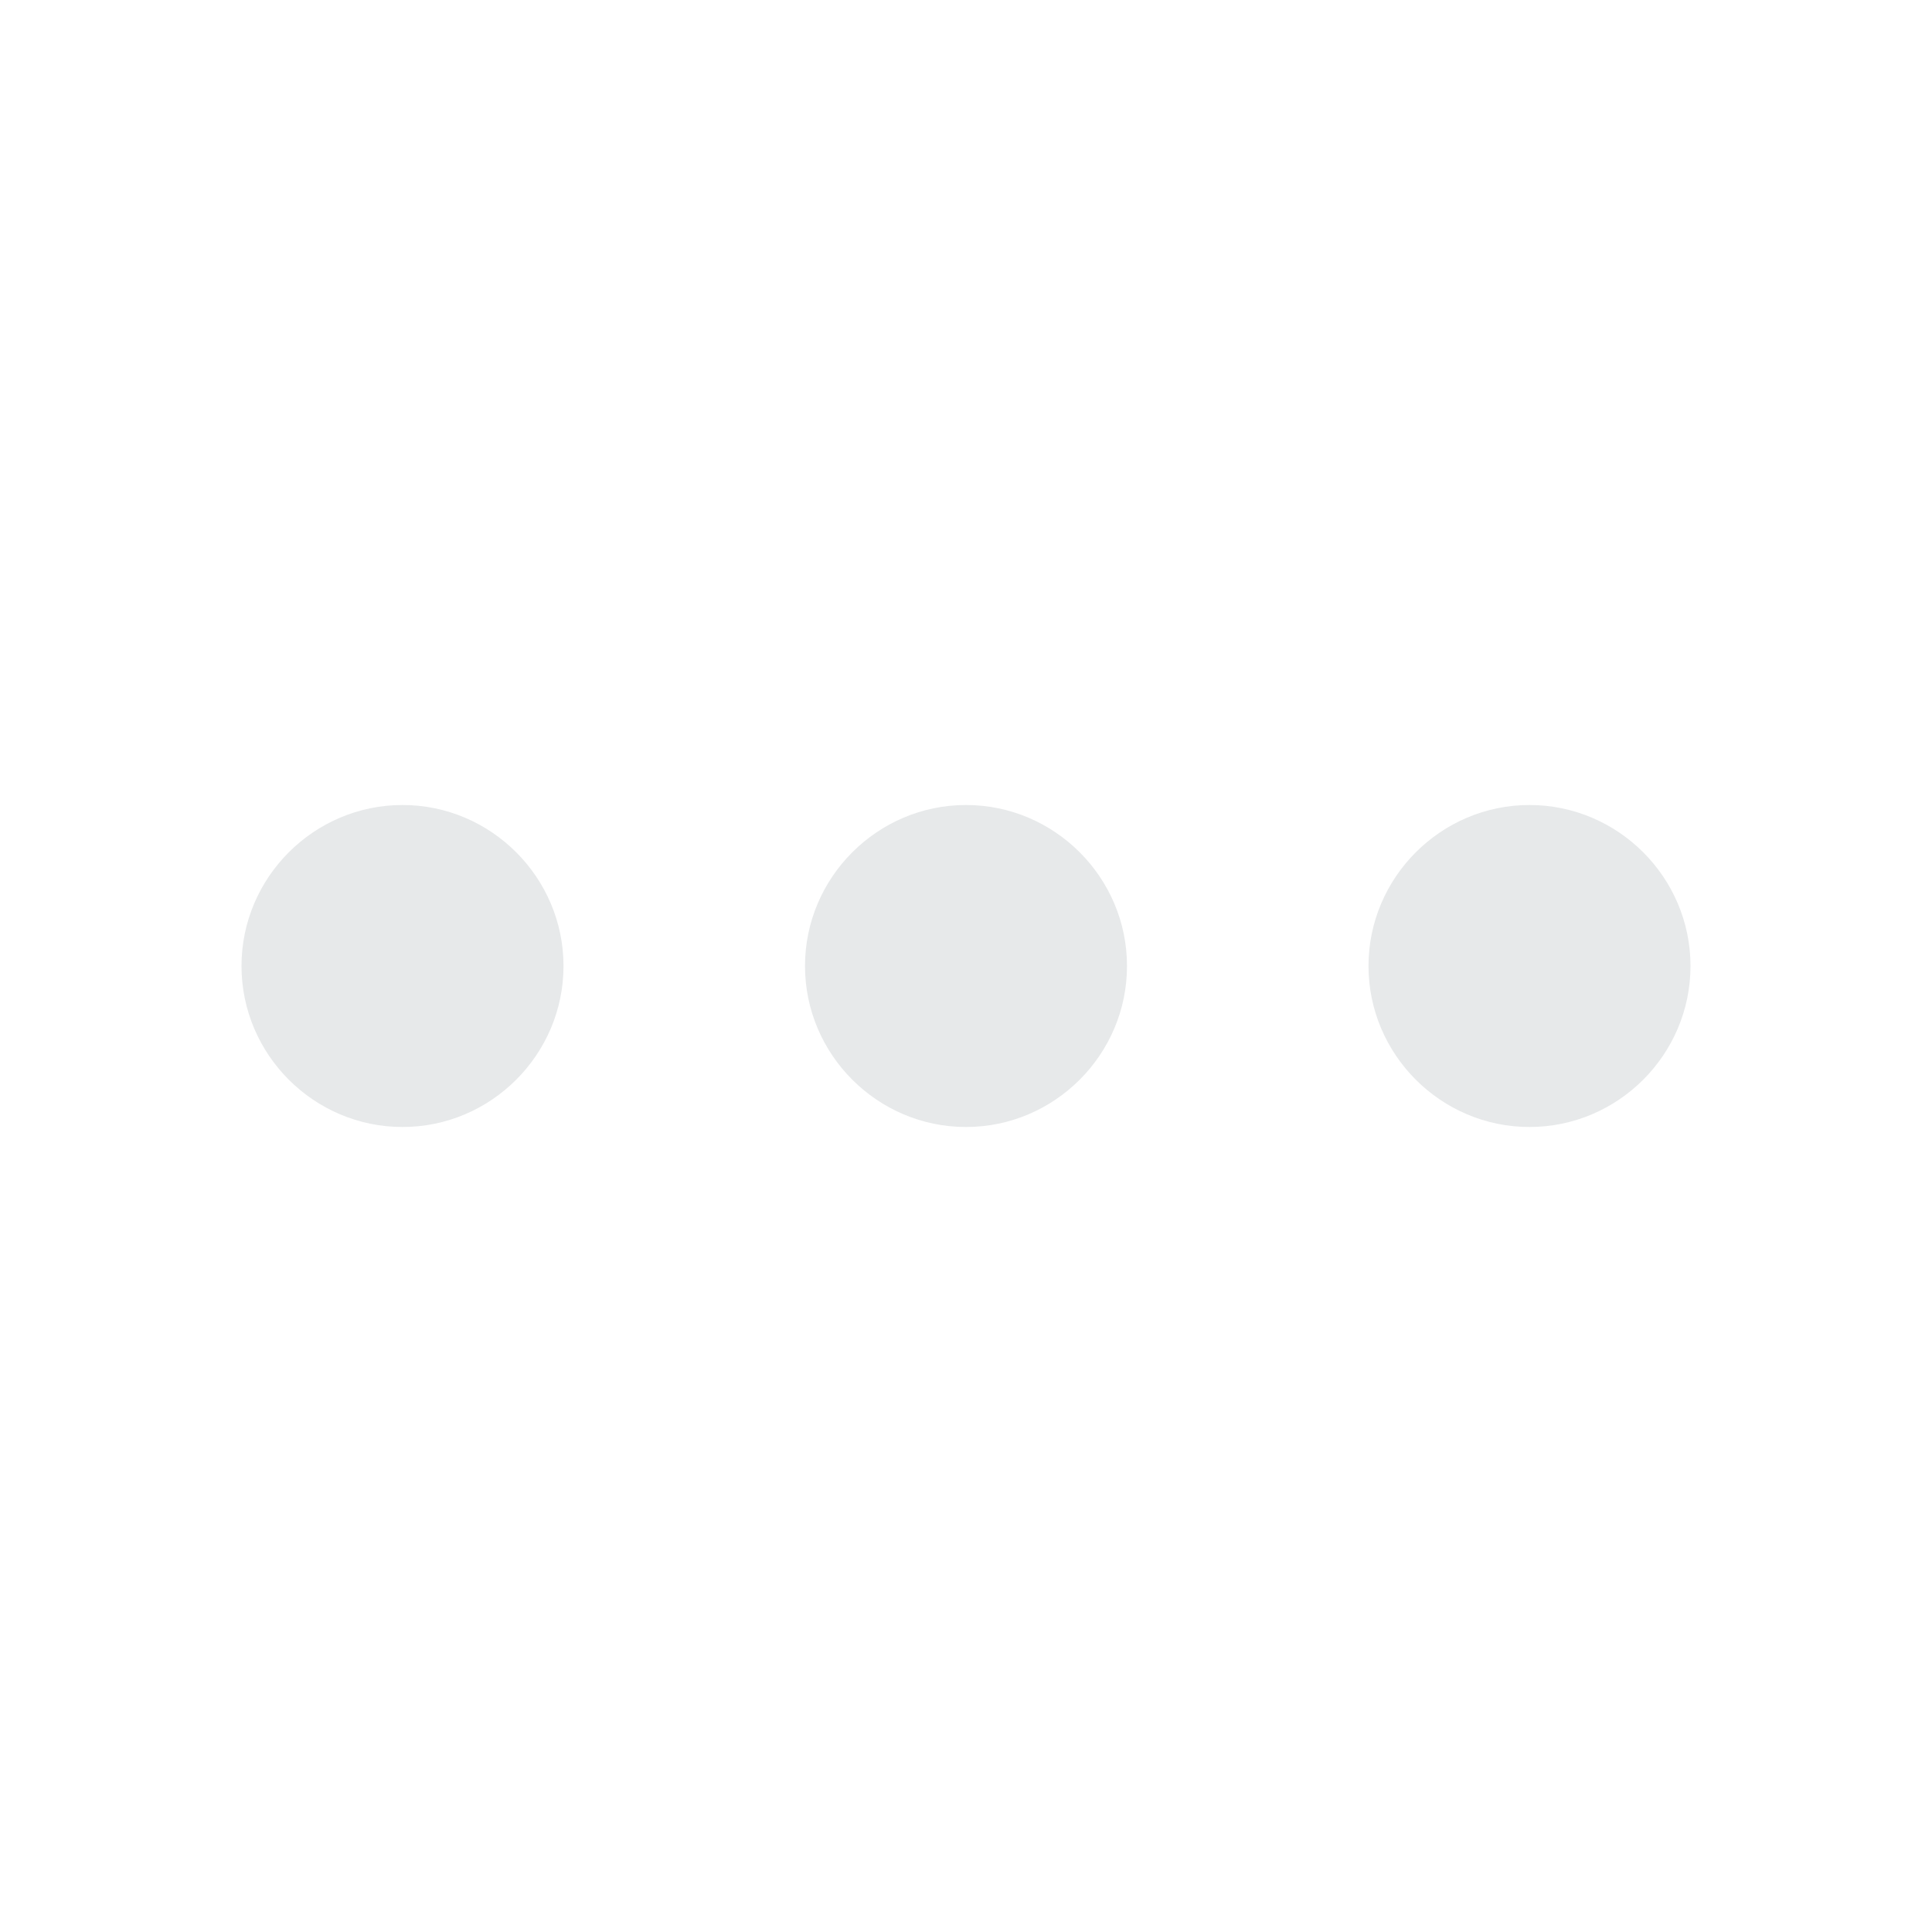
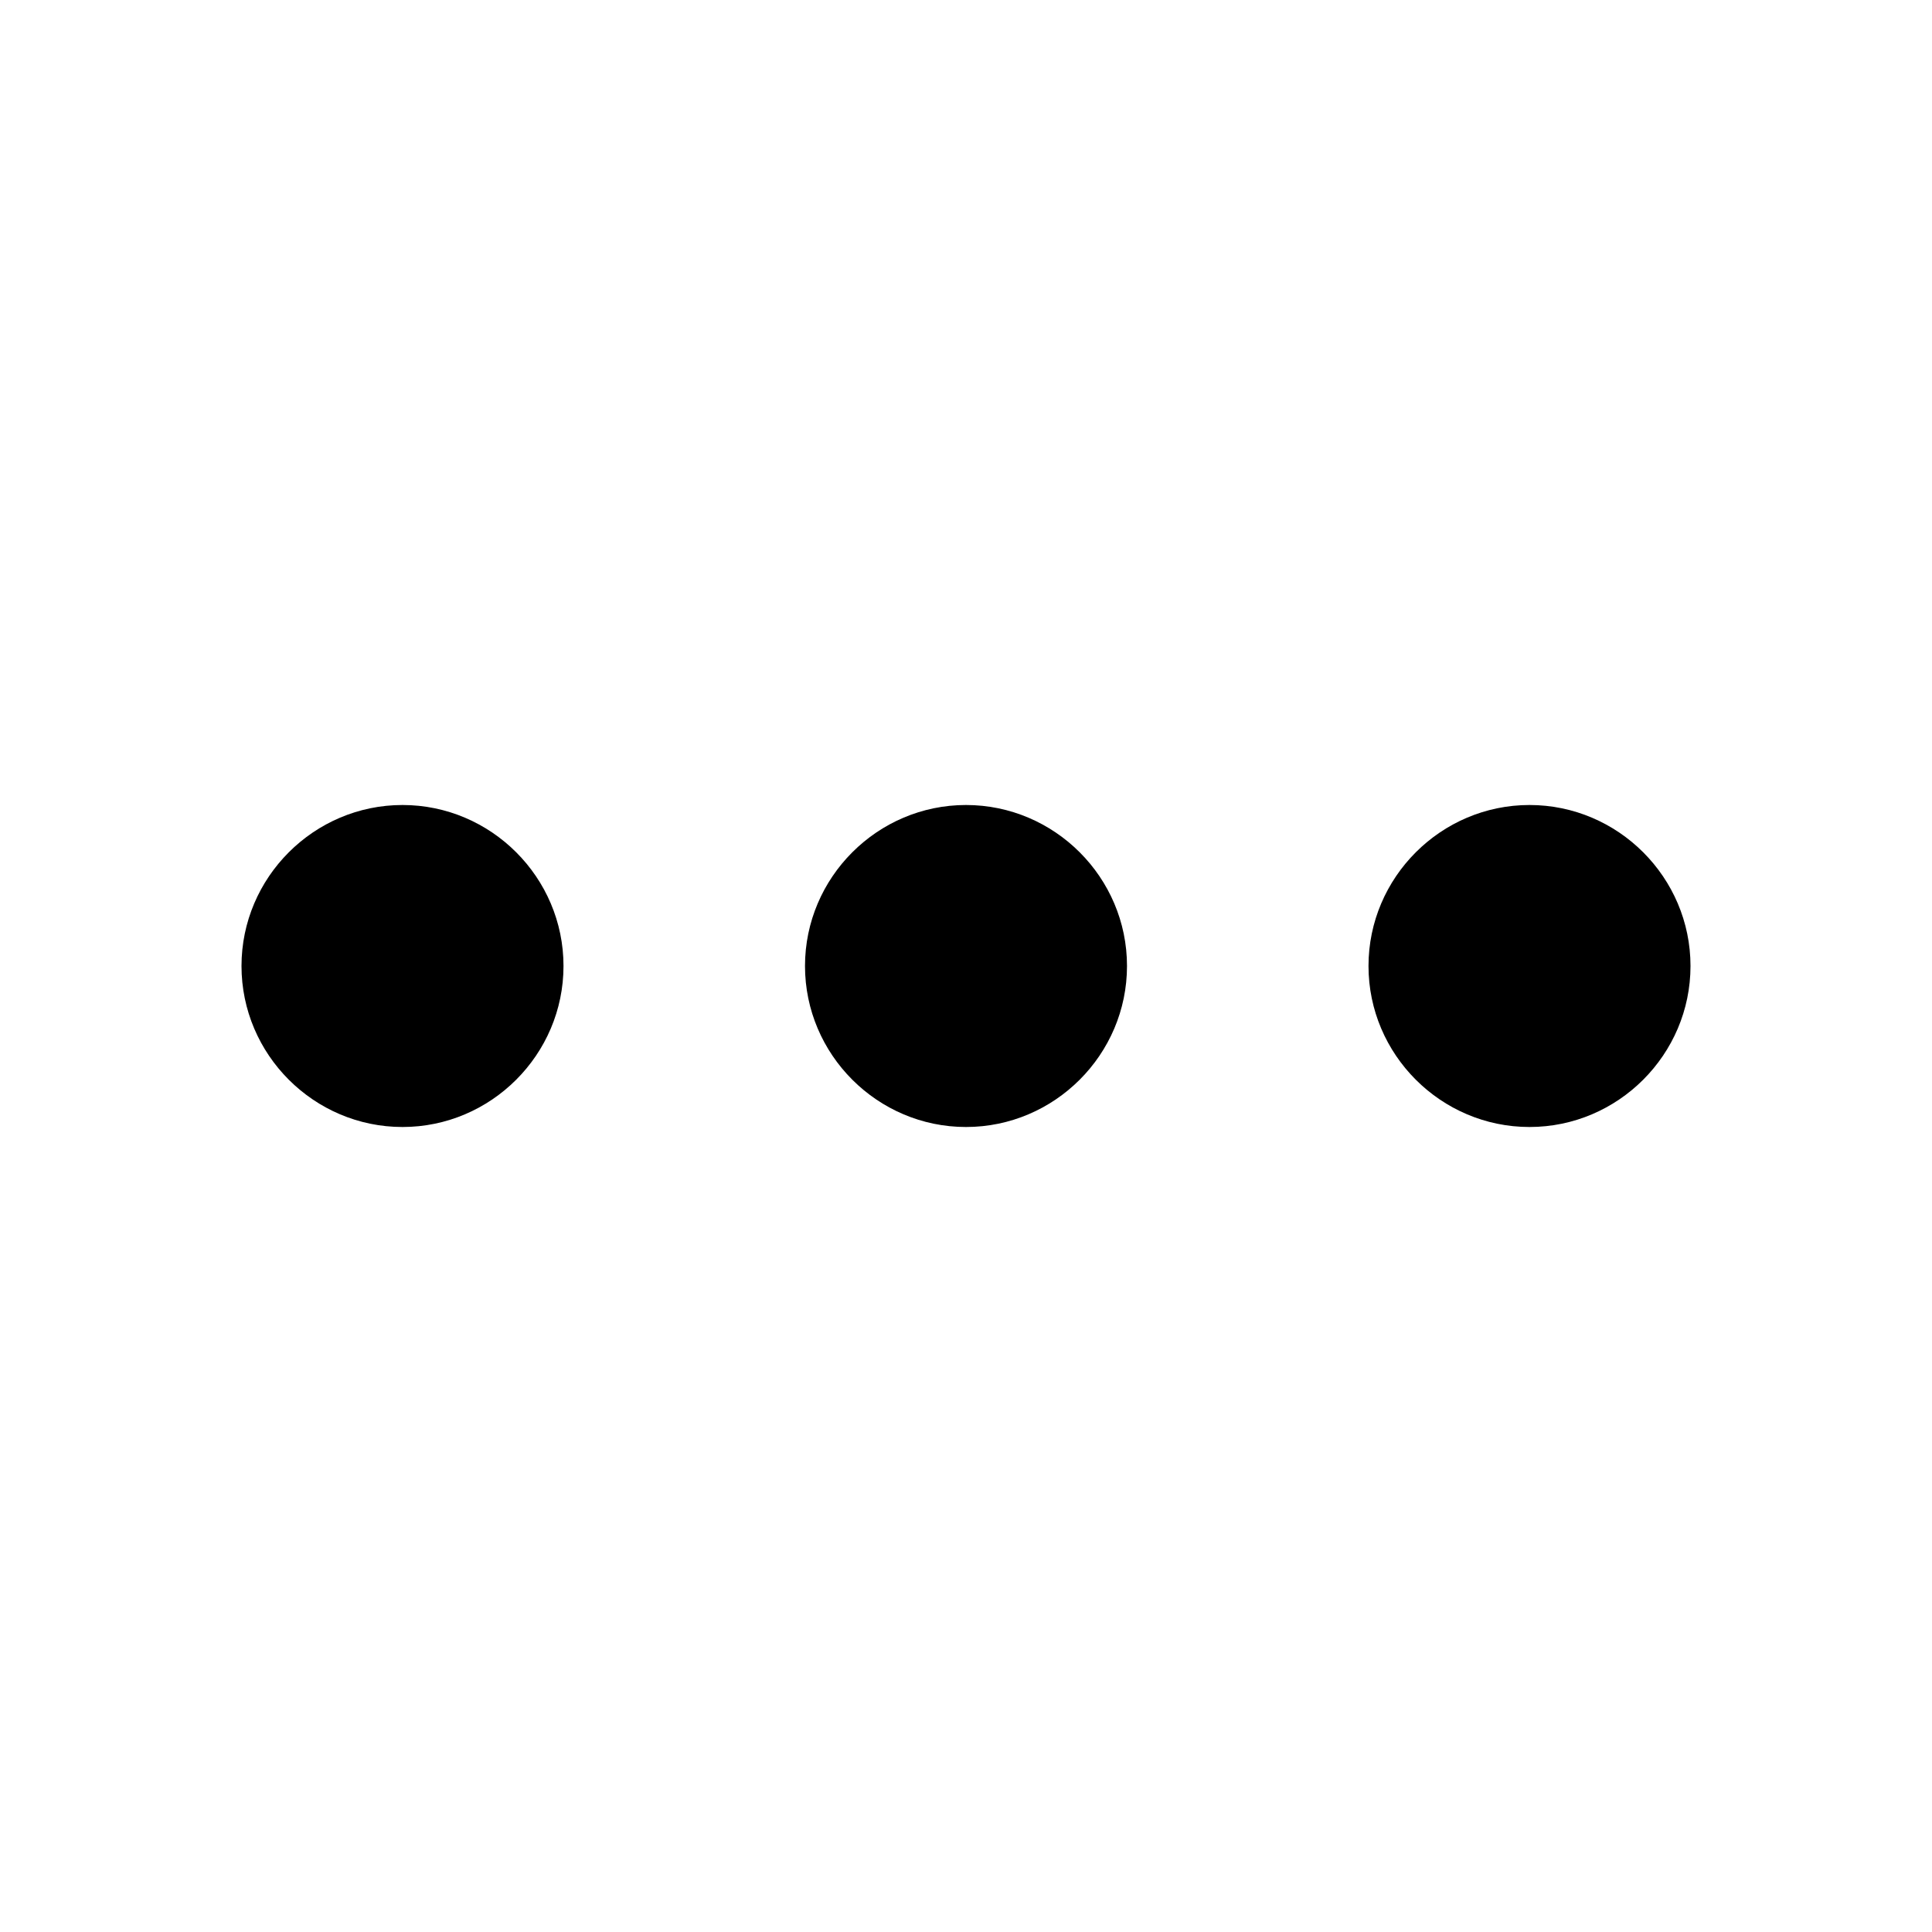
<svg xmlns="http://www.w3.org/2000/svg" viewBox="0 0 24 24" aria-hidden="true">
  <g>
-     <path fill="#e7e9ea" d="M3 12c0-1.1.9-2 2-2s2 .9 2 2-.9 2-2 2-2-.9-2-2zm9 2c1.1 0 2-.9 2-2s-.9-2-2-2-2 .9-2 2 .9 2 2 2zm7 0c1.1 0 2-.9 2-2s-.9-2-2-2-2 .9-2 2 .9 2 2 2z" />
+     <path d="M3 12c0-1.1.9-2 2-2s2 .9 2 2-.9 2-2 2-2-.9-2-2zm9 2c1.1 0 2-.9 2-2s-.9-2-2-2-2 .9-2 2 .9 2 2 2zm7 0c1.1 0 2-.9 2-2s-.9-2-2-2-2 .9-2 2 .9 2 2 2z" />
  </g>
</svg>
